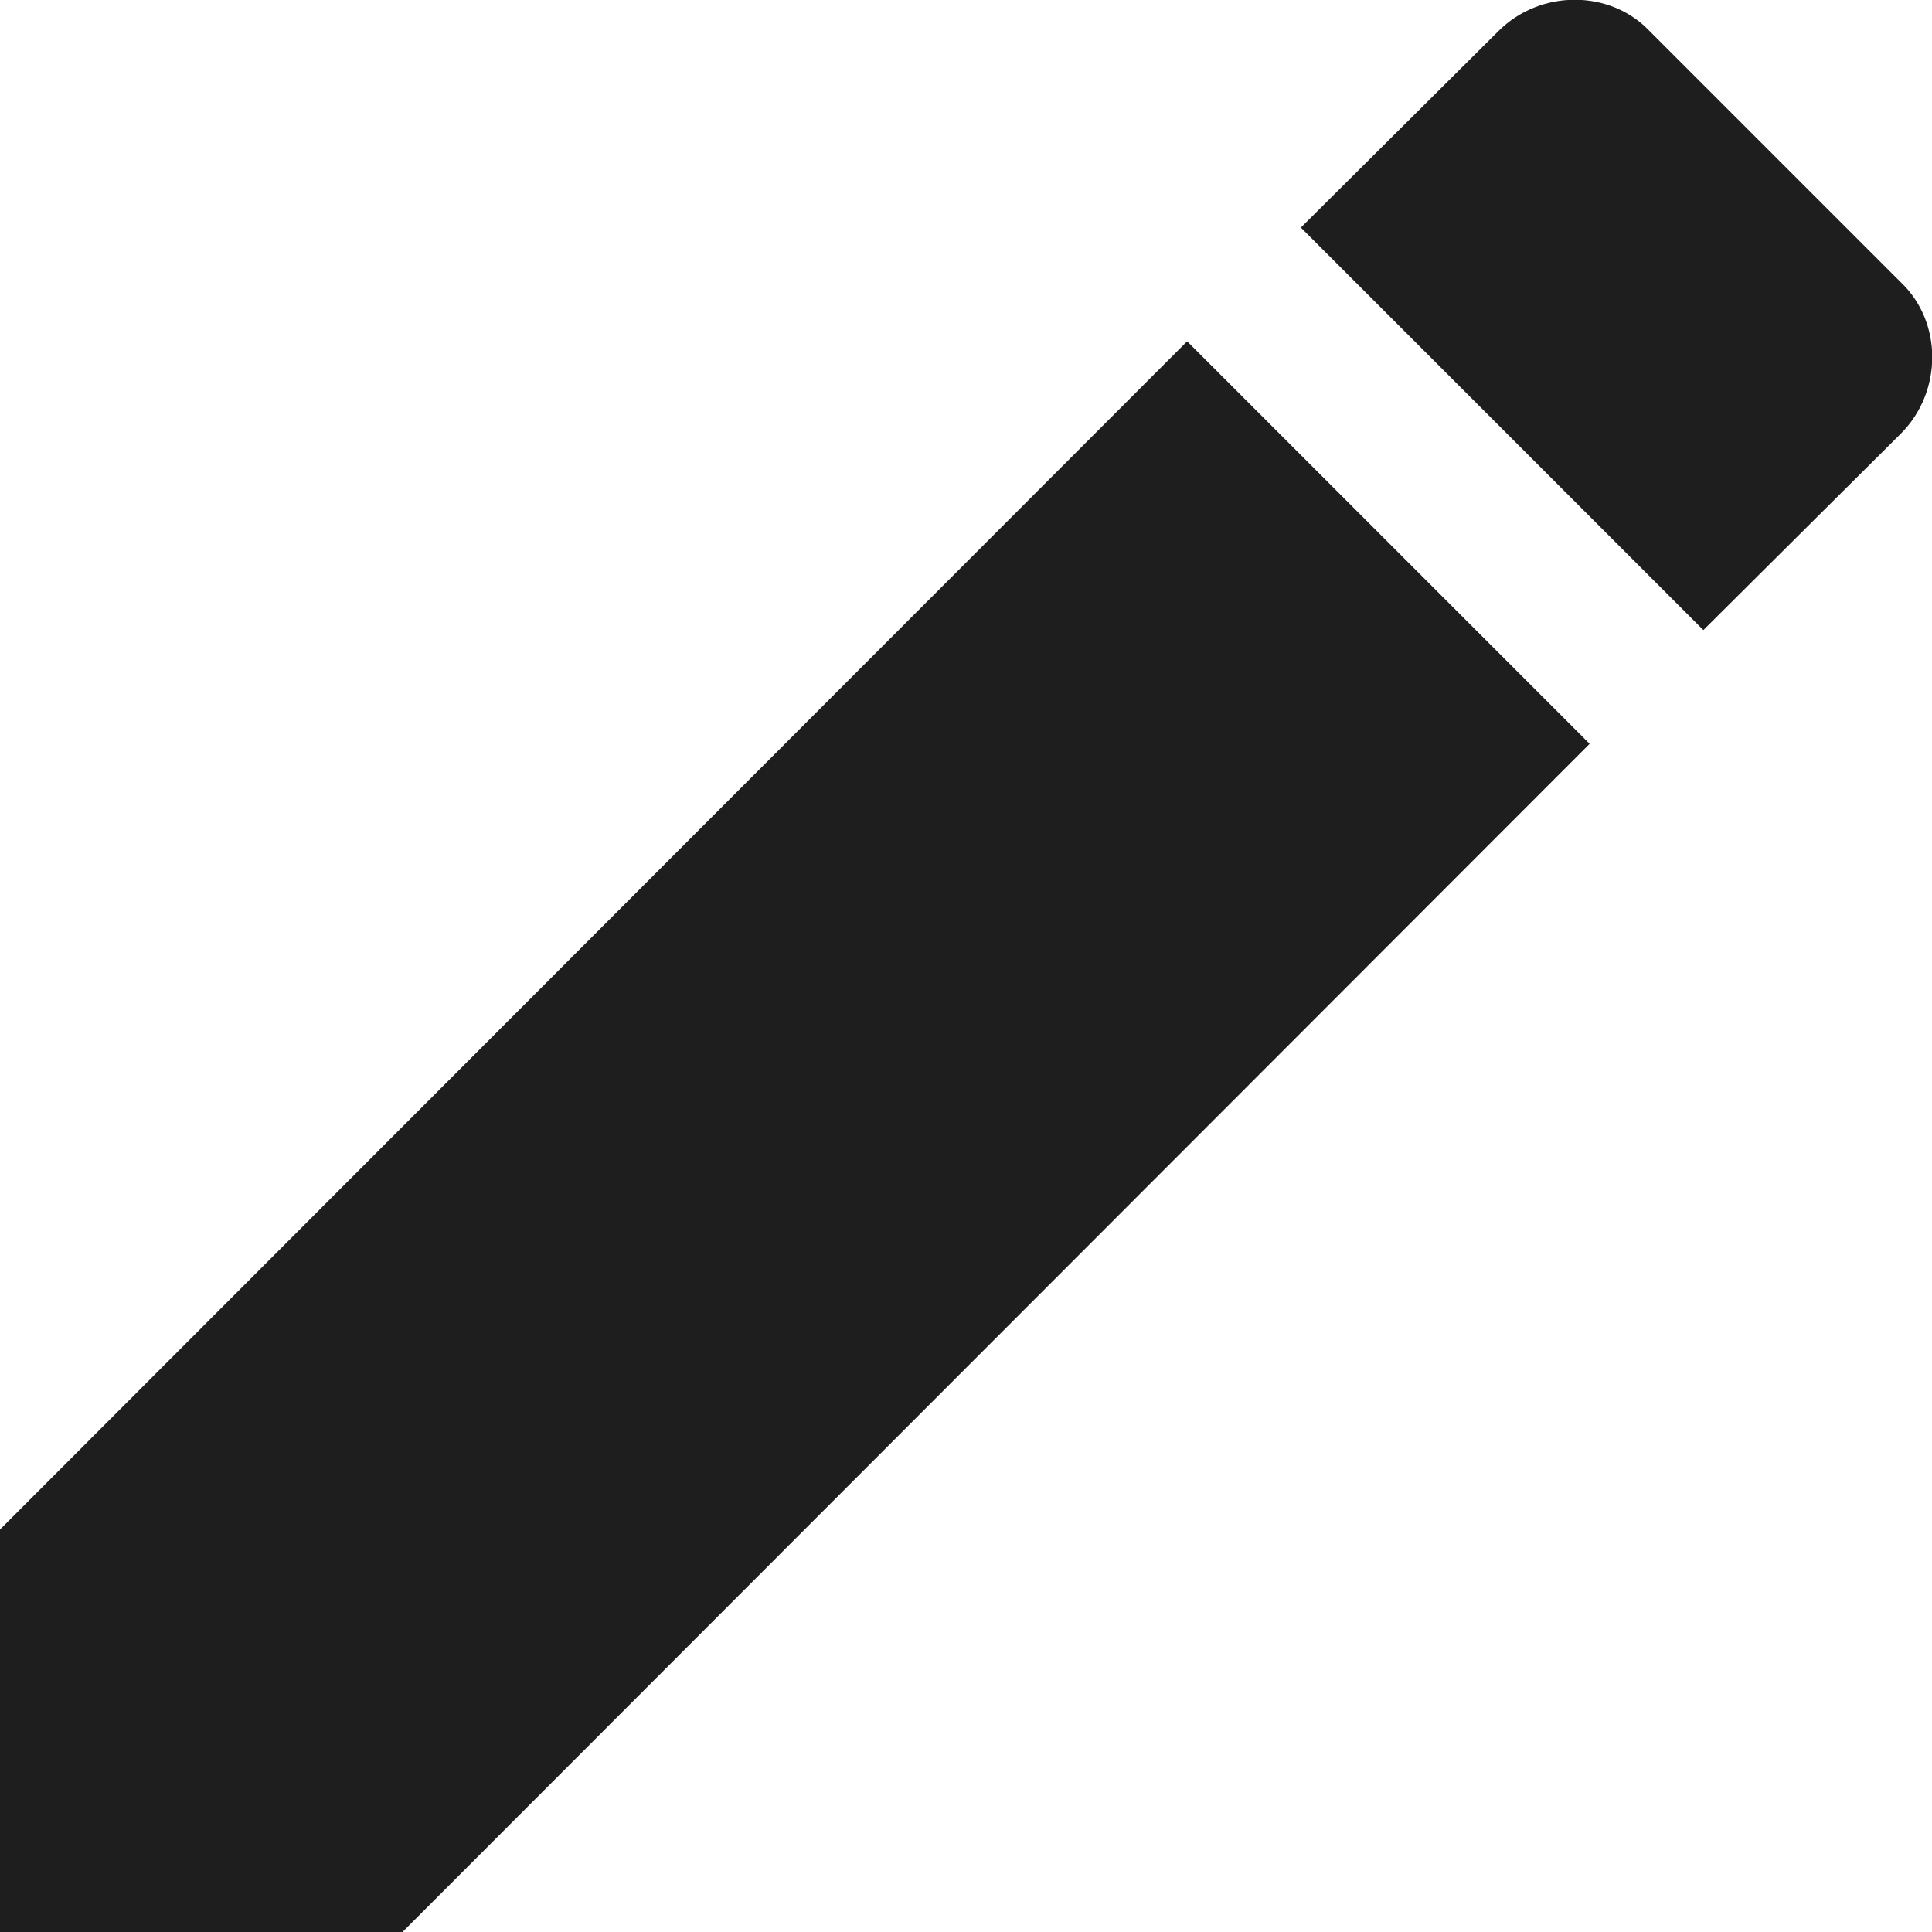
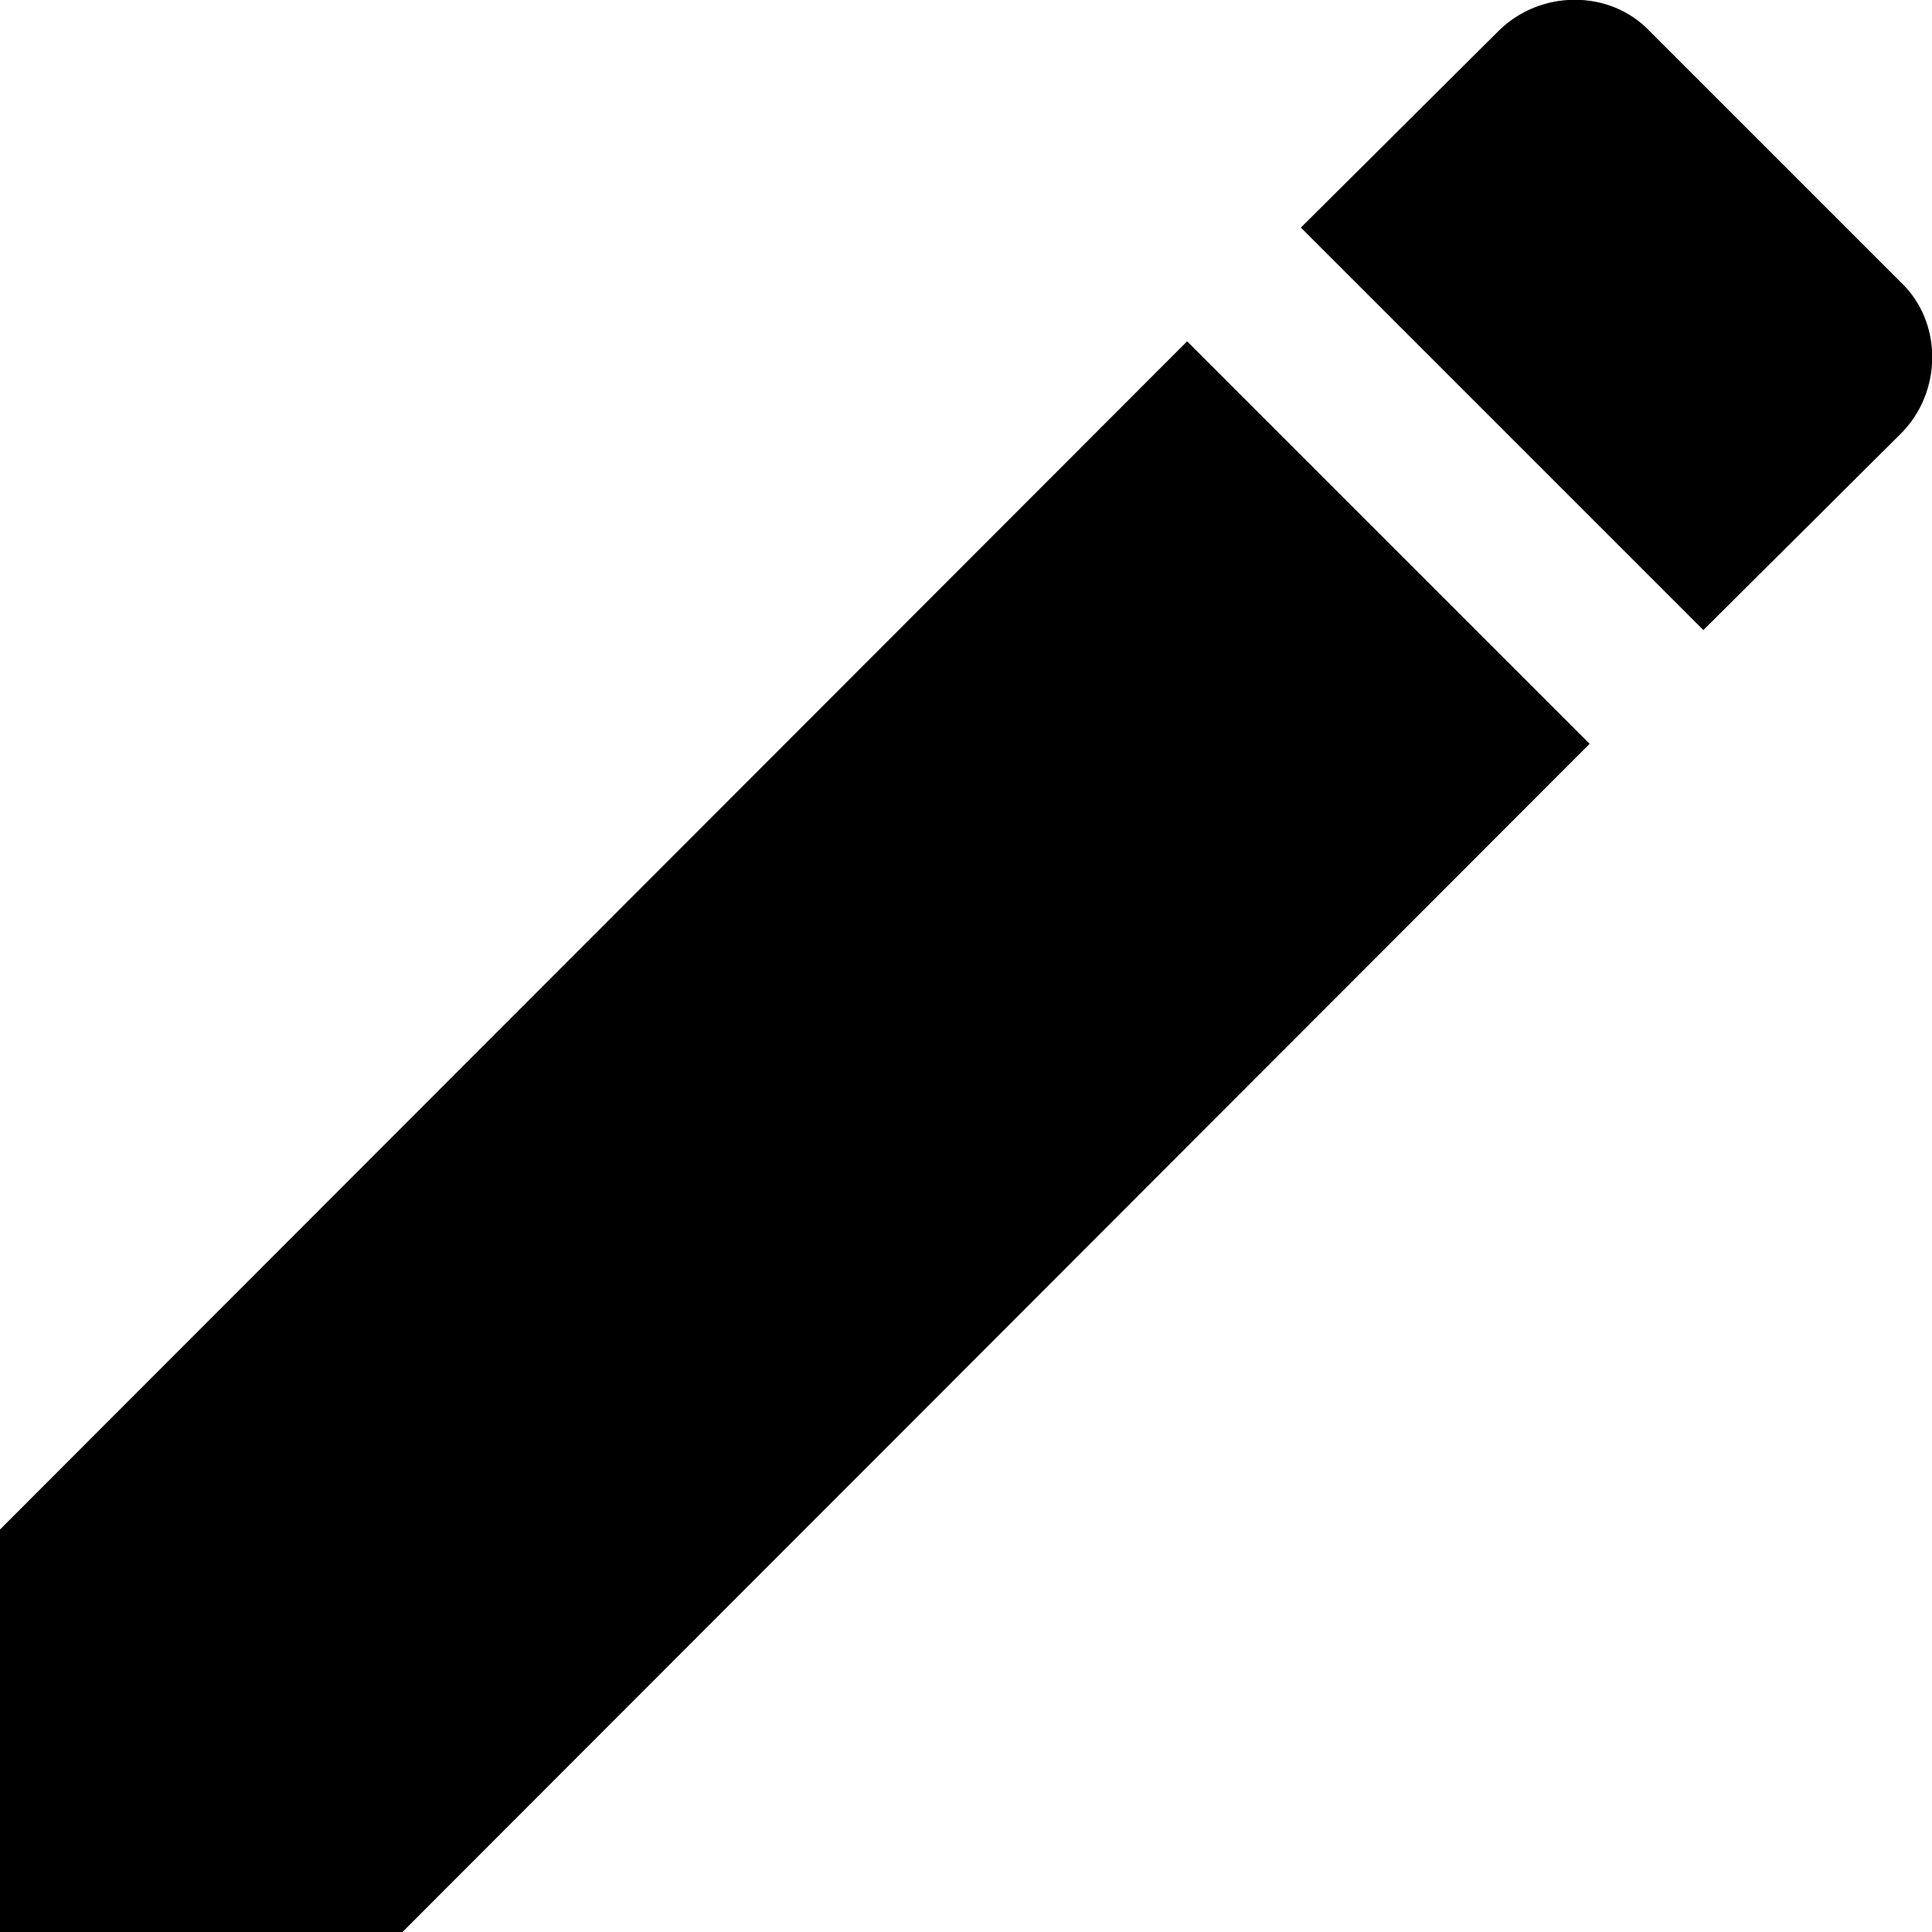
<svg xmlns="http://www.w3.org/2000/svg" width="24" height="24" viewBox="0 0 24 24" fill="none">
-   <path d="M23.613 5.387C24.133 4.867 24.133 4 23.613 3.507L20.493 0.387C20 -0.133 19.133 -0.133 18.613 0.387L16.16 2.827L21.16 7.827M0 19V24H5L19.747 9.24L14.747 4.24L0 19Z" fill="#1E1E1E" />
+   <path d="M23.613 5.387C24.133 4.867 24.133 4 23.613 3.507L20.493 0.387C20 -0.133 19.133 -0.133 18.613 0.387L16.16 2.827L21.16 7.827M0 19V24H5L19.747 9.24L14.747 4.24L0 19Z" fill="currentColor" />
</svg>
